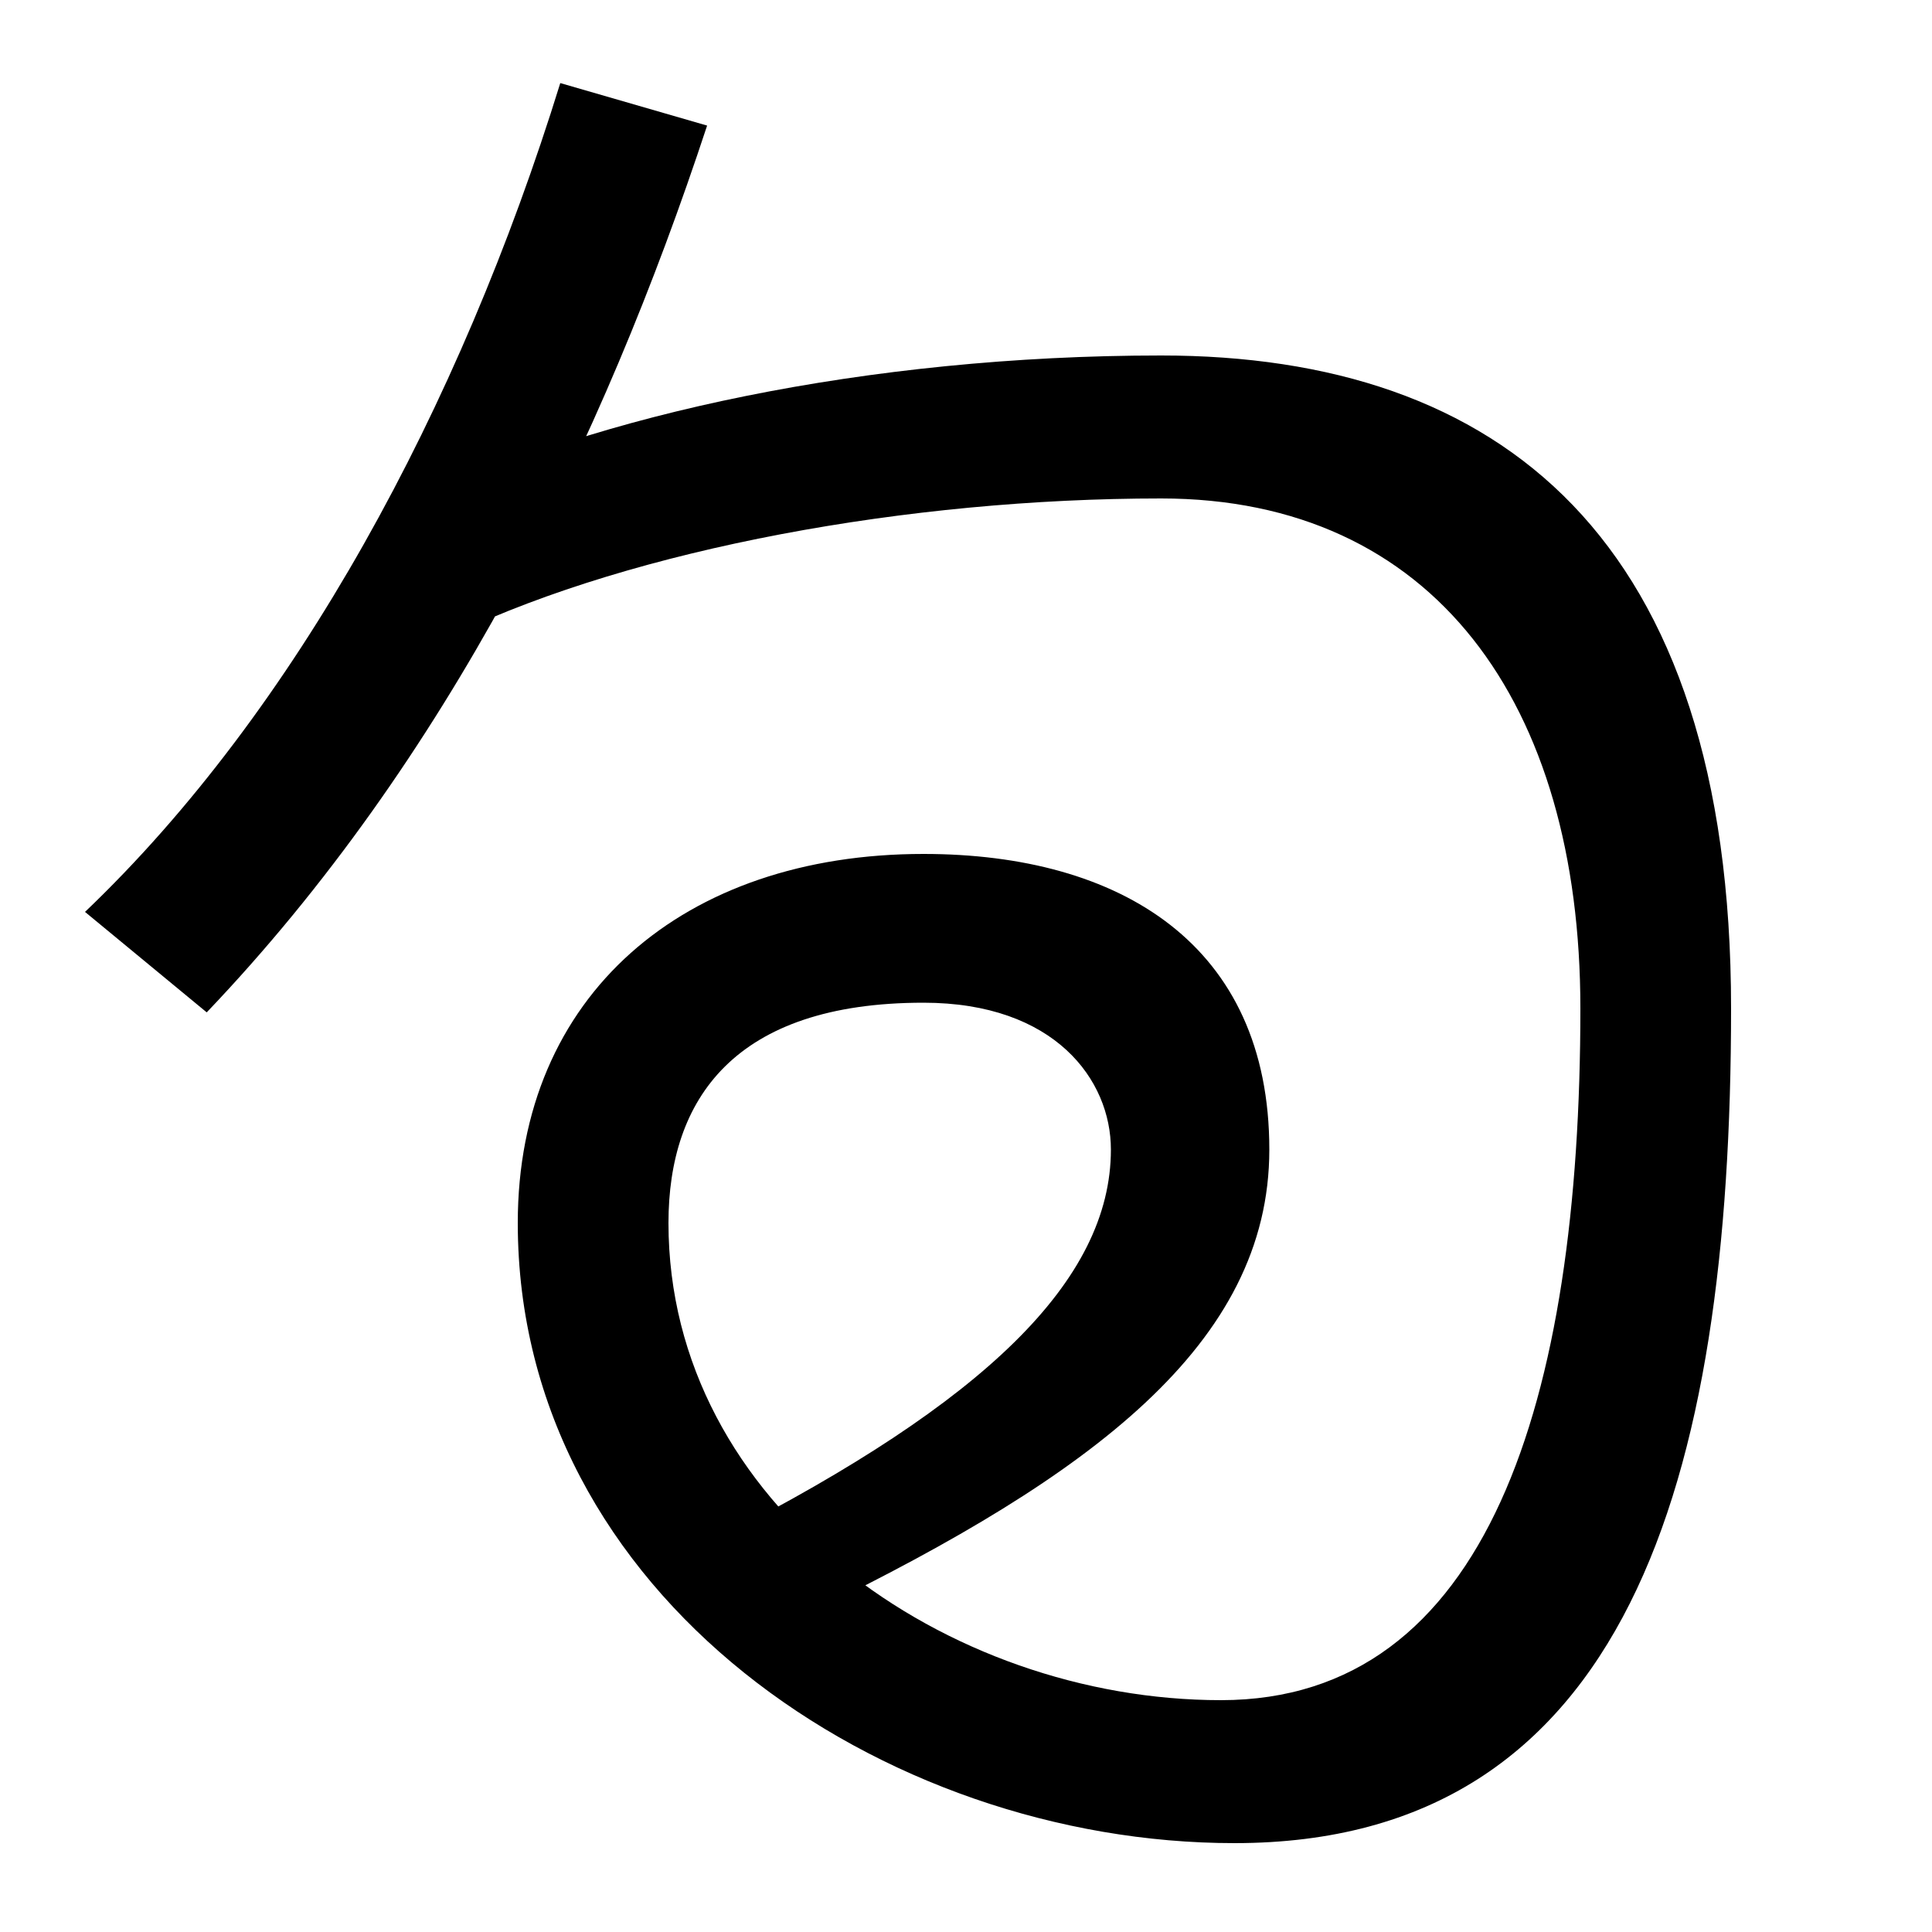
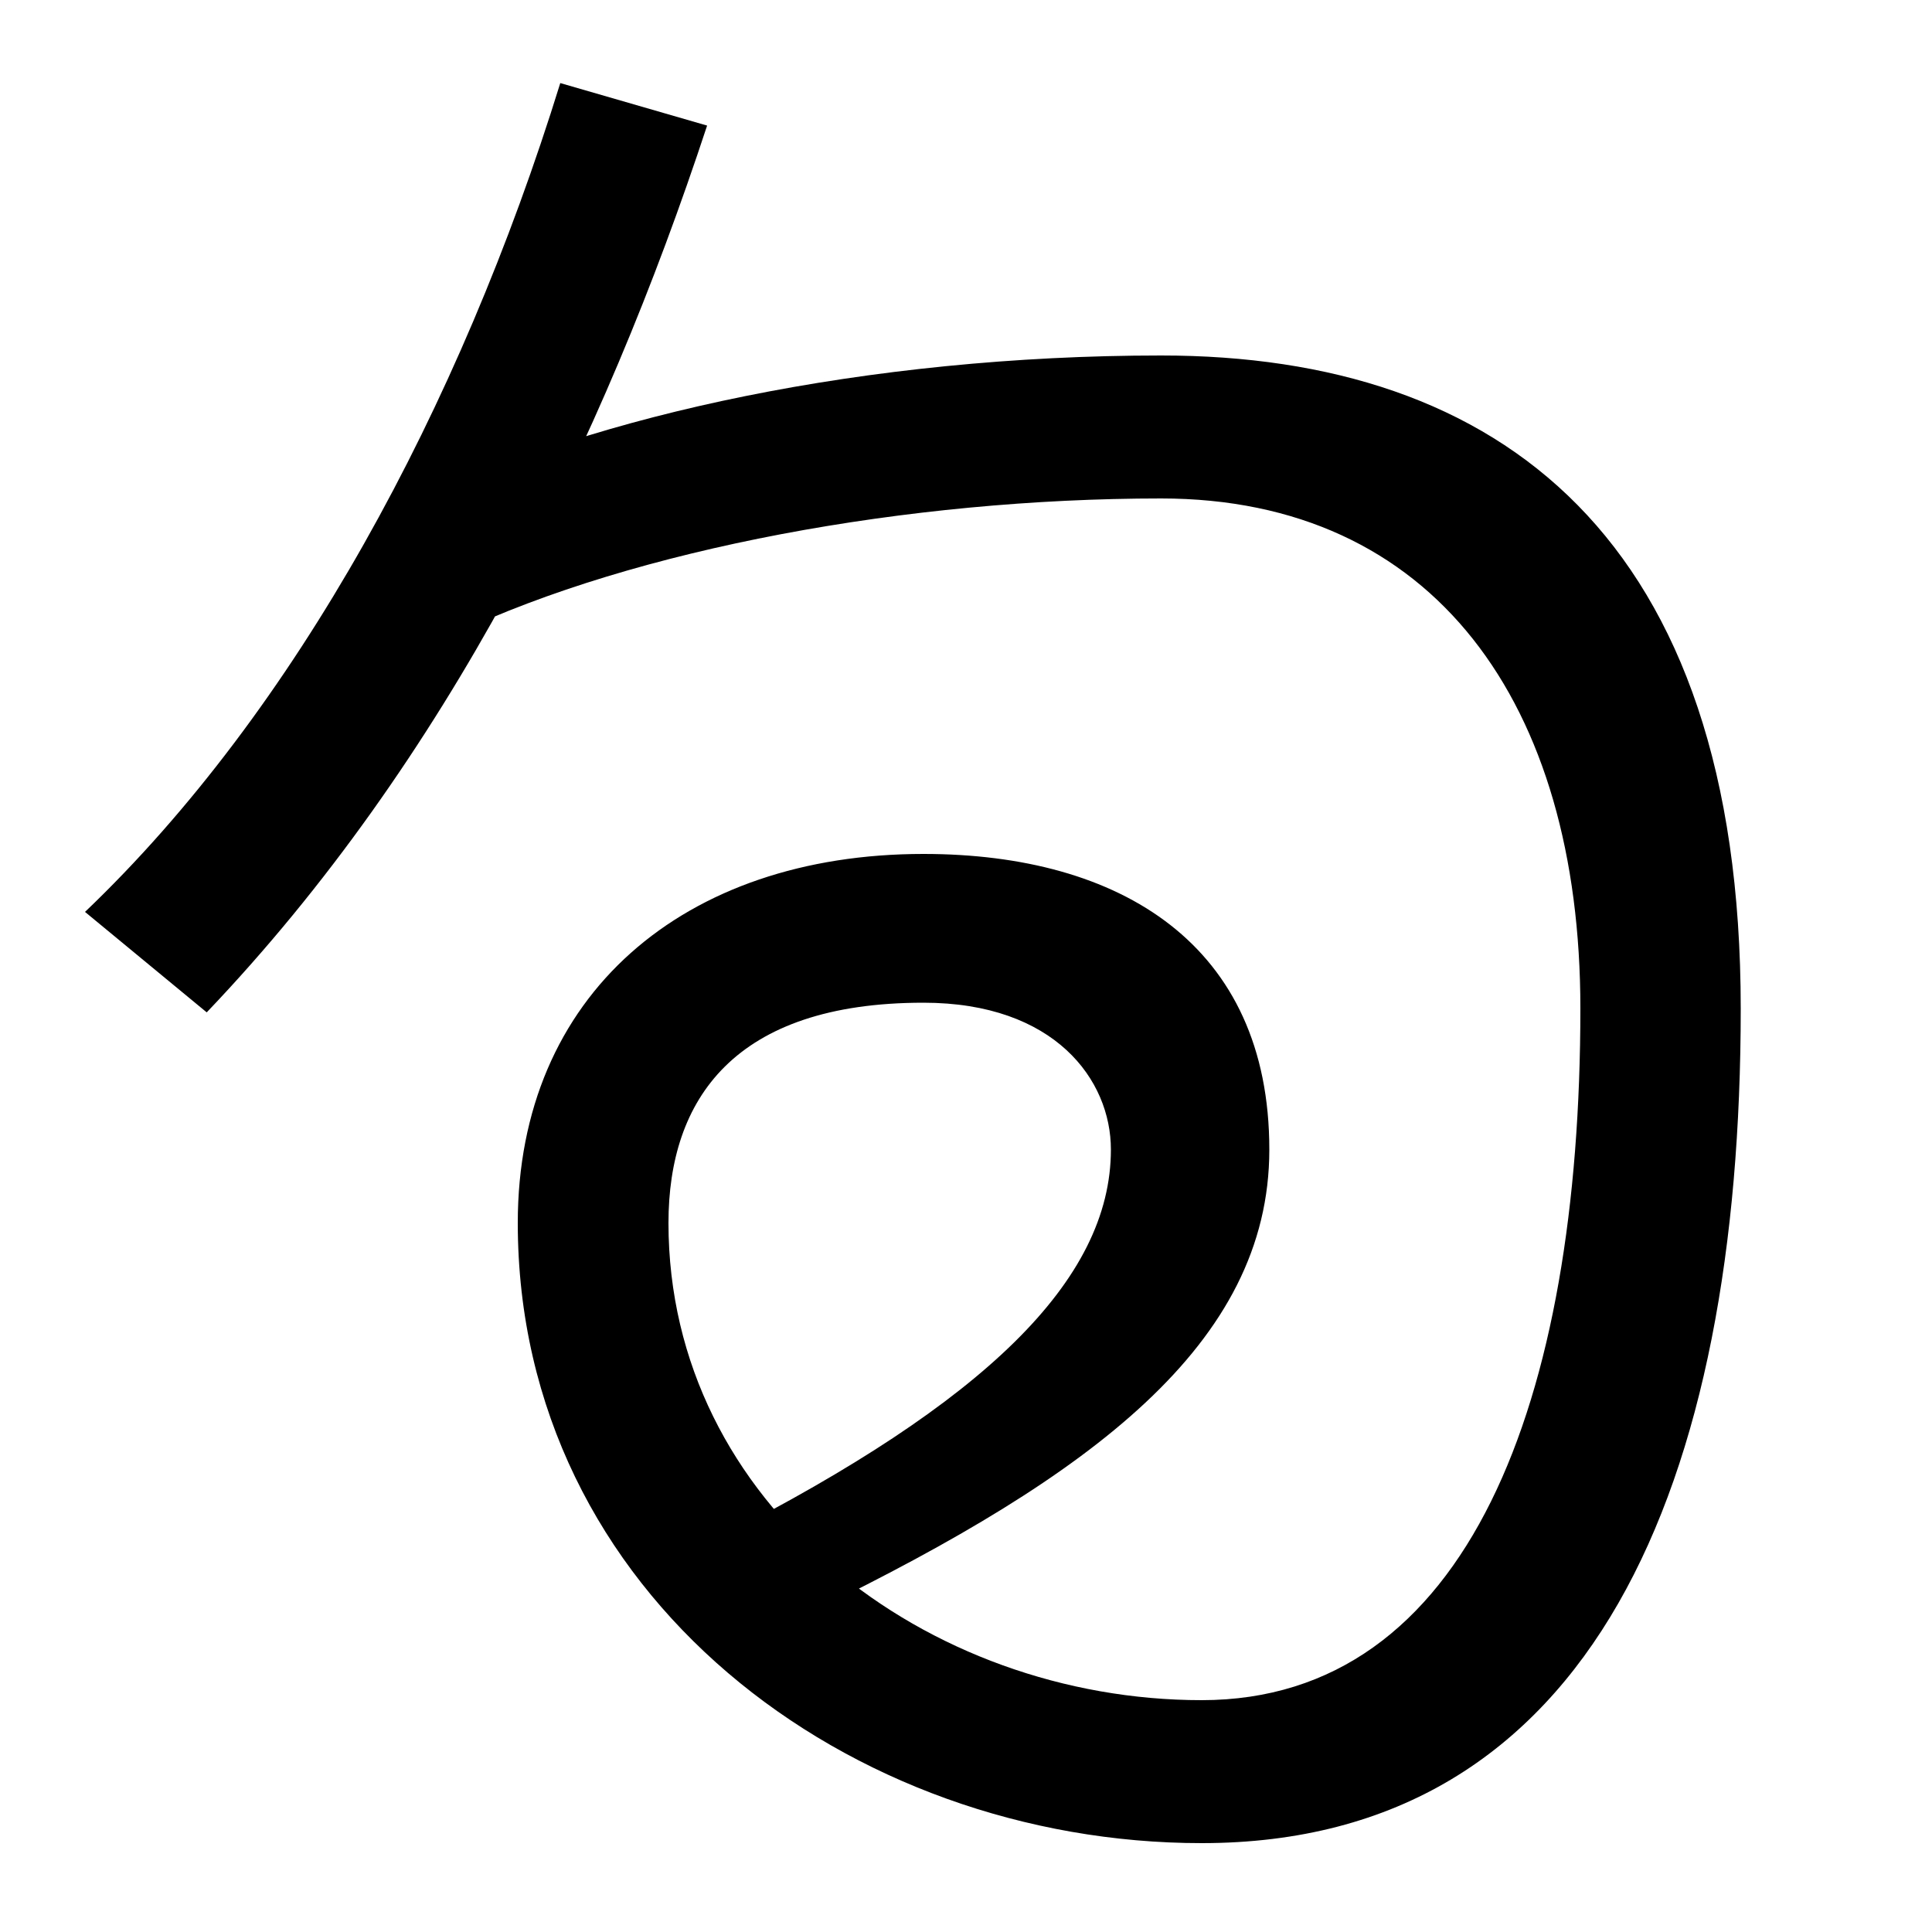
<svg xmlns="http://www.w3.org/2000/svg" width="1000" height="1000">
-   <path d="M639 -74C842 -74 896 113 896 358C896 602 776 696 601 696C449 696 307 665 218 621L236 552C329 596 470 622 601 622C742 622 818 516 818 358C818 155 770 0 632 0C490 0 346 101 346 247C346 311 380 361 478 361C546 361 575 321 575 285C575 217 509 154 374 85L423 47C564 116 657 184 657 285C657 391 580 438 478 438C354 438 268 365 268 247C268 54 457 -74 639 -74ZM107 356C231 486 312 651 366 815L290 837C238 669 153 512 44 408Z" transform="translate(0, 880) scale(1,-1)" />
+   <path d="M622 -74C825 -74 901 113 901 358C901 602 776 696 601 696C449 696 307 665 218 621L236 552C329 596 470 622 601 622C742 622 818 516 818 358C818 155 760 0 622 0C480 0 346 101 346 247C346 311 380 361 478 361C546 361 575 321 575 285C575 217 509 154 374 85L423 47C564 116 657 184 657 285C657 391 580 438 478 438C354 438 268 365 268 247C268 54 440 -74 622 -74ZM107 356C231 486 312 651 366 815L290 837C238 669 153 512 44 408Z" transform="translate(0, 880) scale(1,-1)" />
</svg>
